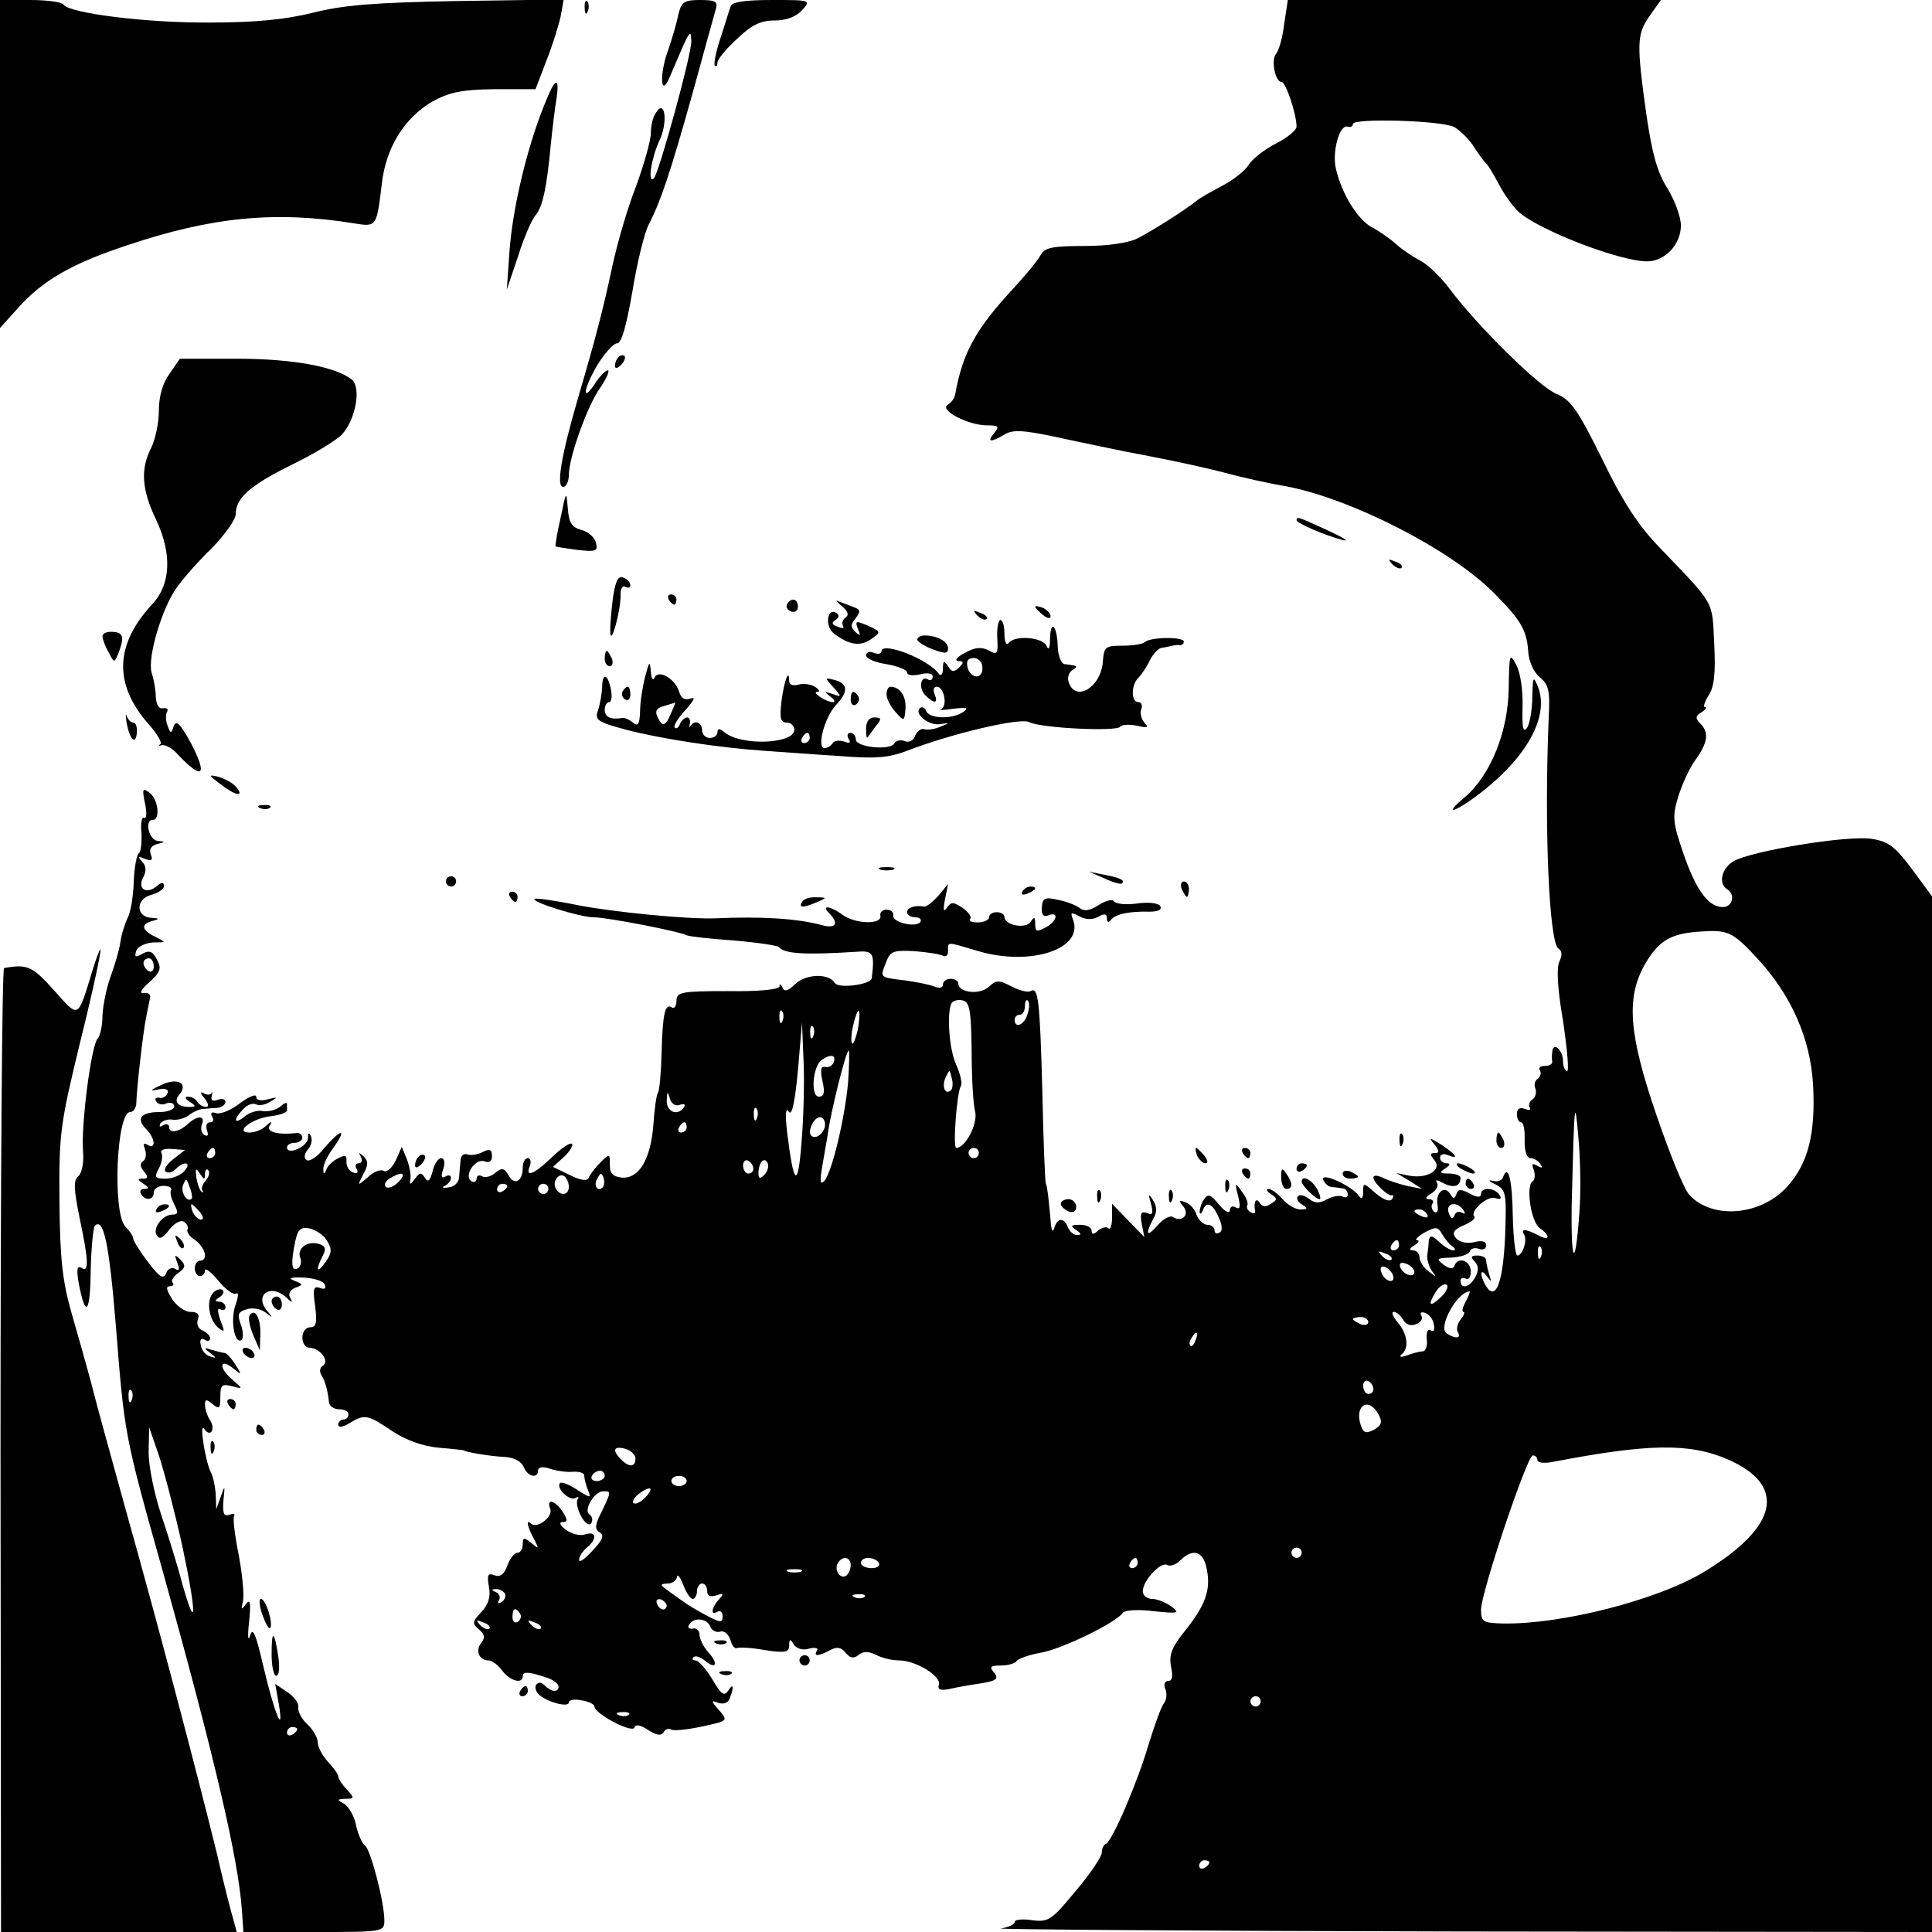
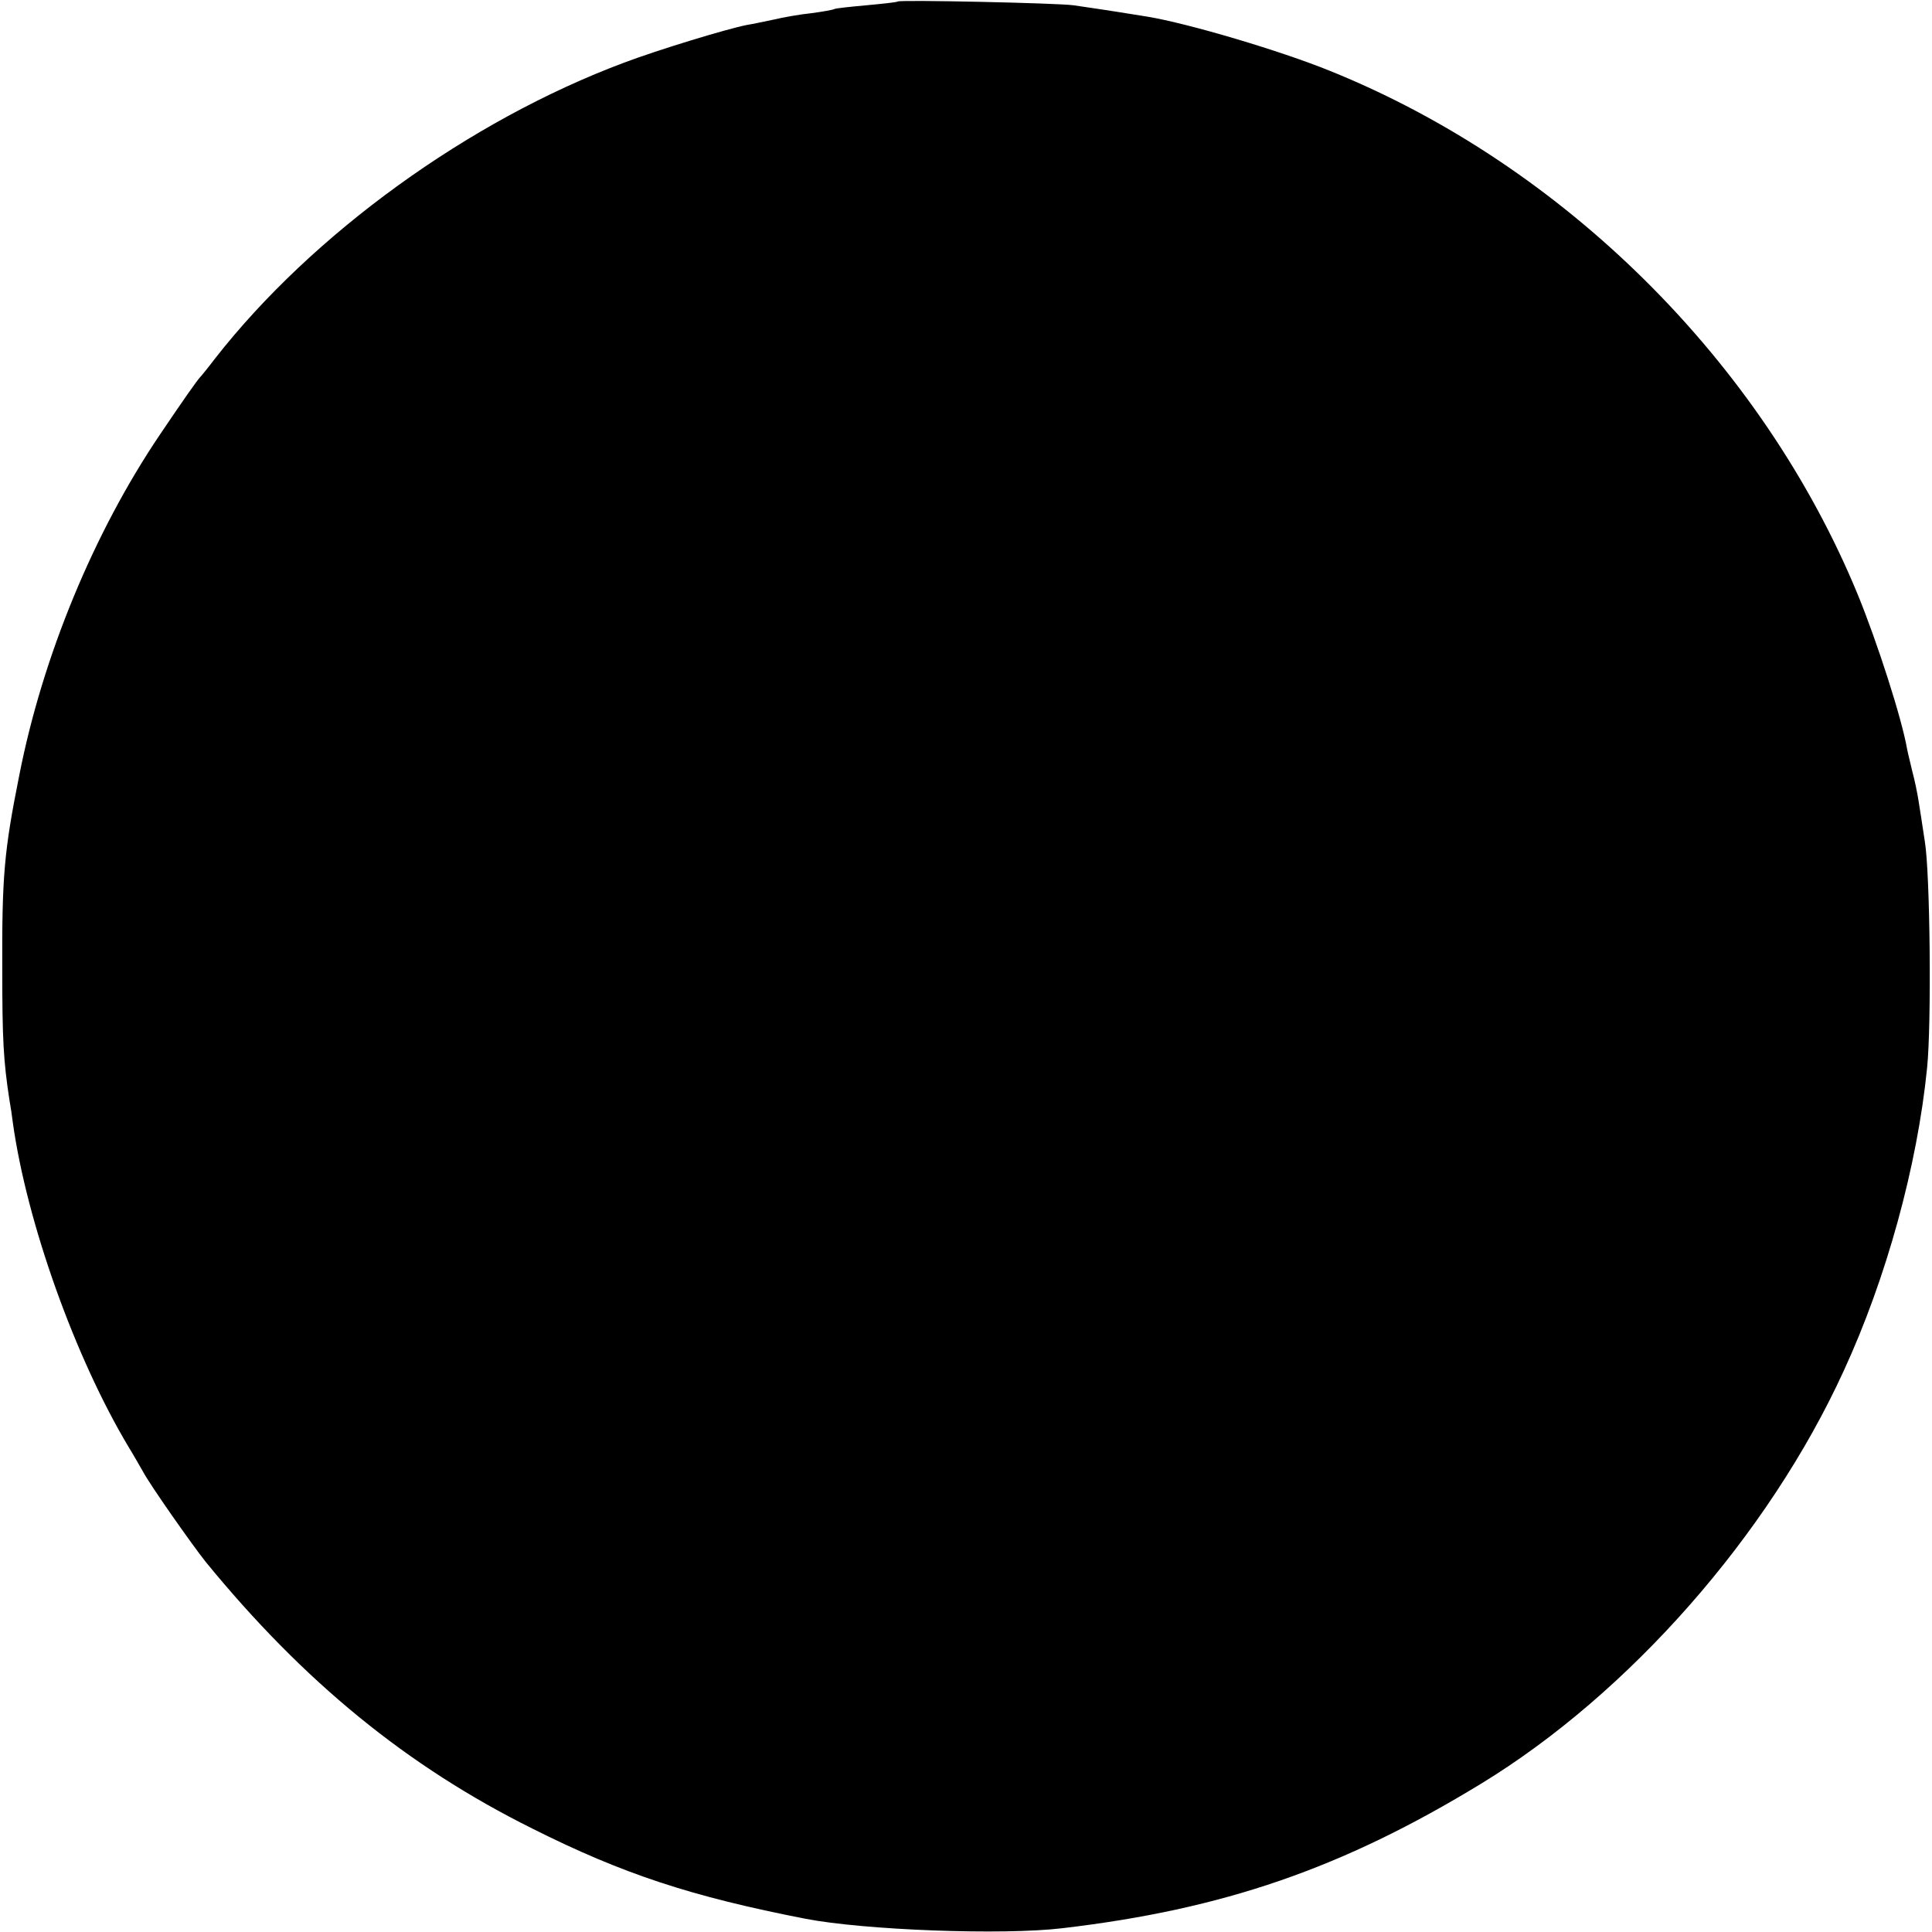
- <svg xmlns="http://www.w3.org/2000/svg" version="1.0" width="377pt" height="377pt" viewBox="0 0 377 377" preserveAspectRatio="xMidYMid meet">
-   <g transform="translate(0,377) scale(0.1,-0.1)" fill="#000000" stroke="none">
-     <path d="M0 3450 l0 -320 37 41 c47 52 104 85 210 120 166 56 291 68 445 43 43 -7 43 -6 53 77 8 71 44 129 99 161 33 18 56 23 121 24 l80 0 21 55 c12 30 24 69 28 87 l6 33 -208 -3 c-163 -3 -223 -8 -282 -23 -53 -13 -111 -19 -200 -19 -122 -1 -275 18 -286 35 -3 5 -32 9 -65 9 l-59 0 0 -320z" />
-     <path d="M1141 3754 c0 -11 3 -14 6 -6 3 7 2 16 -1 19 -3 4 -6 -2 -5 -13z" />
-     <path d="M1324 3743 c-3 -16 -12 -47 -20 -70 -18 -49 -15 -96 3 -53 39 92 41 96 42 70 1 -25 -63 -257 -73 -268 -13 -12 -5 39 10 72 18 36 12 85 -6 56 -6 -8 -10 -26 -10 -40 0 -14 -13 -60 -29 -104 -17 -43 -37 -113 -46 -155 -18 -84 -31 -135 -68 -261 -32 -110 -42 -170 -28 -170 6 0 11 11 11 23 0 35 37 137 61 170 11 16 18 31 16 34 -3 2 -13 -7 -23 -21 -28 -44 -28 -20 0 29 15 25 33 45 40 45 9 0 18 33 30 101 9 55 23 114 32 131 23 45 41 97 86 258 22 80 42 153 45 163 4 14 -1 17 -31 17 -31 0 -36 -4 -42 -27z" />
-     <path d="M1426 3758 c-3 -7 -11 -35 -20 -62 -9 -27 -14 -52 -11 -54 3 -3 5 0 5 6 0 6 17 27 38 46 28 27 46 36 73 36 23 0 42 7 54 20 18 20 17 20 -59 20 -53 0 -78 -4 -80 -12z" />
-     <path d="M2506 3724 c-3 -26 -10 -52 -16 -59 -10 -12 -2 -55 11 -55 8 0 29 -63 29 -87 0 -7 -18 -22 -40 -33 -22 -11 -46 -30 -53 -41 -6 -11 -30 -30 -51 -41 -21 -11 -44 -24 -50 -29 -19 -16 -85 -58 -116 -74 -18 -9 -57 -15 -104 -15 -61 0 -77 -3 -85 -17 -5 -10 -28 -38 -51 -63 -75 -81 -101 -126 -116 -209 -1 -8 -8 -17 -15 -21 -16 -11 41 -40 77 -40 22 0 25 -2 14 -15 -15 -18 -7 -19 20 -3 16 10 36 9 102 -5 46 -10 126 -27 180 -37 53 -10 120 -25 150 -33 29 -8 82 -20 118 -26 126 -24 319 -122 404 -207 53 -53 65 -73 68 -114 1 -21 11 -42 23 -52 17 -14 20 -26 17 -80 -9 -216 1 -437 19 -449 7 -4 8 -13 2 -25 -6 -13 -4 -52 7 -116 8 -54 12 -98 8 -98 -4 0 -8 9 -8 19 0 22 -19 39 -21 19 -1 -7 -1 -16 0 -20 0 -5 -6 -8 -15 -8 -8 0 -13 -4 -9 -9 3 -5 1 -12 -4 -16 -6 -3 -8 -12 -5 -19 3 -8 0 -17 -5 -21 -6 -3 -9 -11 -6 -16 3 -5 -1 -6 -9 -3 -11 4 -16 0 -16 -10 0 -9 4 -16 8 -16 5 0 8 -16 7 -35 0 -22 4 -35 12 -35 6 0 15 -5 19 -12 5 -7 3 -8 -6 -3 -10 6 -12 4 -7 -8 3 -9 2 -19 -2 -22 -14 -8 -4 -78 13 -91 23 -16 20 -27 -3 -14 -24 12 -34 13 -27 1 7 -11 -3 -41 -13 -41 -4 0 -8 34 -9 76 -1 72 -9 104 -19 77 -2 -7 -12 -10 -21 -7 -9 2 -7 -1 6 -7 21 -11 22 -17 19 -101 -4 -90 -18 -128 -37 -98 -13 21 -12 38 1 20 9 -12 10 -12 5 3 -3 10 -6 23 -6 28 0 5 -8 9 -17 9 -13 0 -14 -3 -5 -12 7 -7 8 -17 1 -30 -11 -20 -29 -25 -29 -7 0 5 5 7 10 4 6 -3 10 3 10 14 0 21 -25 30 -32 11 -2 -7 -10 -6 -21 2 -15 12 -14 13 15 14 18 1 34 6 36 12 2 6 10 8 18 5 8 -3 14 0 14 7 0 8 -9 10 -24 6 -14 -3 -28 0 -35 8 -8 10 -5 16 15 25 15 6 24 14 21 17 -10 10 26 42 41 36 10 -3 13 -1 8 6 -9 15 -36 16 -36 2 0 -7 -8 -7 -22 1 -17 9 -23 9 -26 -1 -4 -10 -6 -10 -12 0 -11 18 -29 3 -25 -20 2 -12 0 -18 -6 -15 -5 4 -7 11 -4 16 4 5 0 9 -7 9 -8 0 -6 5 5 11 9 6 15 15 11 21 -4 7 0 6 13 -1 20 -10 33 -6 33 11 0 4 -10 8 -22 8 -19 0 -20 2 -8 10 10 6 11 10 3 10 -7 0 -13 5 -13 11 0 6 7 9 15 5 23 -9 18 0 -12 20 -24 15 -26 15 -14 1 10 -13 10 -17 1 -17 -10 0 -10 -3 -1 -14 16 -19 -15 -37 -50 -30 l-24 5 25 -15 25 -16 -30 6 c-16 4 -38 11 -47 16 -11 5 -18 5 -18 0 0 -10 31 -39 37 -34 1 1 2 -1 1 -5 -4 -11 -19 -5 -40 14 -17 15 -18 15 -18 -3 0 -12 -3 -15 -8 -8 -12 19 -75 48 -70 32 3 -7 10 -14 16 -14 7 -1 17 -2 22 -3 6 0 10 -6 10 -12 0 -5 -4 -7 -10 -4 -5 3 -19 1 -30 -5 -16 -9 -25 -8 -36 1 -8 6 -18 9 -21 5 -4 -4 -1 -11 7 -16 13 -8 12 -10 -3 -10 -9 0 -25 9 -34 20 -10 11 -22 20 -28 20 -5 0 -3 -5 5 -10 13 -9 13 -11 0 -19 -10 -7 -17 -6 -22 2 -7 11 -12 2 -9 -16 1 -5 -3 -6 -9 -2 -6 3 -8 9 -6 13 2 4 -2 16 -11 27 -13 19 -14 18 -7 -9 5 -21 4 -27 -5 -22 -6 4 -11 1 -11 -6 -1 -7 -10 -2 -21 11 -17 21 -22 22 -30 10 -5 -7 -8 -18 -8 -24 0 -5 3 -4 6 3 7 19 19 14 31 -13 7 -15 8 -27 2 -30 -6 -4 -10 -1 -10 4 0 6 -6 11 -14 11 -8 0 -17 9 -21 19 -3 11 -13 22 -22 25 -13 5 -14 4 -4 -8 13 -16 -2 -32 -20 -21 -5 4 -19 -3 -30 -16 -21 -24 -25 -19 -9 12 8 13 8 24 0 37 -9 14 -10 13 -4 -7 5 -19 3 -23 -8 -18 -11 4 -14 -1 -10 -21 l5 -26 -31 32 -32 33 0 -27 c0 -15 -3 -24 -7 -21 -3 4 -12 2 -20 -4 -9 -9 -13 -8 -13 0 0 6 -10 11 -22 11 -19 0 -20 -2 -8 -10 10 -7 11 -10 2 -10 -7 0 -15 7 -18 15 -8 20 -21 19 -27 -2 -3 -10 -6 -2 -7 17 -4 42 -6 63 -9 70 -2 3 -5 84 -7 180 -5 181 -8 205 -23 196 -5 -3 -22 1 -37 9 -25 13 -30 13 -45 -1 -18 -16 -59 -11 -59 7 0 5 -7 9 -15 9 -8 0 -15 -5 -15 -11 0 -7 -7 -8 -17 -4 -10 4 -36 9 -58 12 -49 6 -48 5 -36 35 8 22 14 24 55 22 25 -2 51 -6 56 -9 6 -3 10 1 10 9 0 19 -5 19 59 0 102 -30 206 4 185 61 -6 15 -4 16 12 7 13 -7 26 -7 37 -1 12 7 17 6 17 -3 0 -8 3 -9 8 -3 8 11 34 17 75 16 17 0 25 4 21 11 -4 6 -23 8 -45 5 -22 -3 -41 -1 -45 4 -3 5 -16 2 -30 -7 -17 -11 -28 -13 -37 -6 -6 5 -26 13 -42 16 -26 6 -31 4 -32 -15 -1 -14 3 -19 13 -15 21 8 17 -12 -6 -24 -17 -9 -20 -8 -20 7 0 14 -2 15 -9 4 -9 -14 -51 -7 -51 10 0 5 -7 9 -15 9 -8 0 -15 -4 -15 -10 0 -5 -10 -10 -22 -10 -12 0 -18 3 -15 7 4 3 -3 13 -14 21 -18 12 -23 13 -31 1 -7 -10 -8 -5 -4 16 l6 30 -19 -23 c-11 -12 -23 -22 -28 -21 -18 3 -33 -2 -33 -11 0 -5 7 -10 16 -10 8 0 13 -4 10 -9 -8 -12 -56 -1 -53 13 1 6 -5 11 -13 11 -8 0 -14 -6 -12 -12 3 -18 -50 -16 -74 2 -23 17 -43 20 -26 3 20 -20 13 -31 -15 -23 -49 13 -119 17 -208 13 -52 -2 -198 12 -269 26 -44 9 -81 14 -83 12 -7 -6 89 -36 116 -36 26 0 169 -28 181 -35 3 -2 44 -7 90 -10 47 -4 87 -10 90 -13 10 -13 48 -16 155 -9 29 2 32 -4 26 -52 -1 -12 -65 -21 -72 -9 -12 19 -55 18 -77 -2 -14 -14 -22 -16 -25 -7 -3 7 -6 8 -6 2 -1 -6 -41 -10 -101 -9 -91 0 -100 -2 -100 -19 0 -10 -4 -16 -9 -13 -13 9 -18 -11 -20 -88 -1 -39 -4 -73 -7 -78 -3 -4 -7 -32 -9 -62 -5 -68 -28 -106 -61 -104 -18 2 -24 8 -24 25 0 22 0 23 -19 4 -10 -10 -20 -23 -22 -29 -3 -7 -15 -6 -37 5 l-33 16 21 19 c12 11 19 23 16 26 -4 3 -21 -9 -39 -26 -35 -34 -53 -41 -43 -17 3 8 1 15 -4 15 -6 0 -10 -9 -10 -19 0 -27 -17 -35 -28 -14 -8 14 -13 15 -26 4 -8 -7 -20 -10 -26 -6 -5 3 -10 1 -10 -5 0 -6 -5 -8 -10 -5 -16 10 7 45 25 39 10 -4 15 0 15 10 0 13 -4 15 -18 8 -9 -5 -23 -7 -29 -5 -7 3 -13 -1 -14 -9 -1 -7 -2 -22 -3 -33 0 -12 -9 -21 -21 -22 -11 -2 -14 0 -7 3 6 3 12 10 12 15 0 6 -5 7 -11 3 -8 -4 -9 0 -4 15 4 12 2 21 -4 21 -6 0 -14 -12 -17 -26 -5 -19 -9 -22 -15 -12 -7 11 -11 10 -19 -2 -10 -13 -11 -13 -9 0 1 8 -2 25 -7 38 l-10 24 -12 -27 c-7 -14 -17 -23 -23 -20 -5 4 -20 -1 -31 -12 -21 -18 -21 -18 -9 6 10 18 10 25 0 35 -9 8 -10 8 -5 -1 4 -7 2 -13 -4 -13 -6 0 -8 -5 -4 -11 4 -7 1 -10 -7 -7 -8 3 -13 12 -13 21 1 13 -2 14 -16 7 -10 -5 -21 -15 -23 -22 -4 -10 -6 -10 -6 0 -1 8 8 27 20 43 27 38 15 37 -18 -1 -13 -17 -29 -27 -34 -24 -6 3 -6 11 1 20 7 7 10 19 7 26 -4 9 -6 8 -6 -3 -1 -17 -41 -34 -41 -18 0 5 7 9 15 9 8 0 15 5 15 10 0 6 -6 10 -12 9 -35 -4 -59 2 -52 14 6 10 4 10 -7 0 -7 -7 -21 -13 -32 -13 -31 0 5 28 42 32 17 2 31 7 31 11 0 4 0 10 0 13 0 4 -6 1 -14 -6 -8 -6 -23 -10 -34 -8 -10 2 -26 -3 -35 -11 -21 -17 -22 -5 -2 15 8 9 19 12 25 9 5 -3 18 -1 27 5 16 9 15 10 -4 5 -14 -4 -23 -2 -23 5 0 6 -15 0 -32 -13 -18 -14 -39 -22 -47 -19 -8 3 -11 0 -7 -7 4 -6 2 -11 -4 -11 -7 0 -9 -7 -6 -16 3 -9 2 -12 -5 -9 -6 4 -8 13 -5 21 7 17 -8 18 -26 2 -18 -17 -38 -21 -38 -7 0 5 -5 7 -12 3 -6 -4 -8 -3 -5 4 4 5 15 9 25 7 9 -1 23 3 31 9 7 6 19 11 25 12 6 0 19 2 29 2 9 1 17 6 17 12 0 5 -7 7 -15 4 -10 -4 -14 -1 -12 7 2 8 2 11 0 6 -3 -4 -10 -4 -16 0 -7 4 -6 -1 2 -10 8 -10 9 -17 3 -17 -6 0 -14 5 -17 10 -3 6 -12 10 -18 10 -7 0 -6 -4 3 -10 13 -8 13 -10 -1 -10 -22 0 -31 11 -19 24 18 22 -3 34 -35 19 -22 -10 -24 -13 -7 -9 15 3 22 0 19 -7 -3 -7 -10 -11 -16 -9 -7 1 -10 -2 -6 -7 3 -6 12 -8 20 -4 8 3 15 0 15 -6 0 -6 -13 -11 -29 -11 -36 0 -46 -13 -26 -33 18 -18 20 -41 3 -31 -8 5 -9 2 -5 -9 3 -9 2 -19 -4 -23 -6 -4 -6 -11 2 -20 9 -11 8 -14 -2 -14 -11 0 -11 -2 1 -10 11 -7 11 -10 2 -10 -7 0 -10 -4 -7 -10 9 -14 25 -12 25 3 0 7 9 13 19 13 11 0 17 -4 15 -8 -3 -4 0 -17 6 -28 8 -16 8 -20 -3 -20 -20 0 -40 -27 -31 -41 5 -8 12 -5 24 11 10 13 22 20 29 16 6 -4 9 -11 7 -15 -3 -4 4 -14 15 -21 20 -15 26 -40 9 -40 -5 0 -10 -7 -10 -15 0 -8 5 -15 10 -15 6 0 10 5 10 11 0 6 12 -3 26 -20 14 -17 30 -29 35 -25 5 3 4 -7 -1 -21 -11 -29 -3 -78 11 -70 4 3 4 17 -1 30 -7 20 -6 25 11 30 11 4 28 1 37 -6 14 -11 15 -11 5 1 -29 32 4 57 36 28 11 -11 13 -10 7 0 -4 7 0 15 10 19 16 6 16 7 -2 14 -13 5 -7 7 18 6 21 -1 40 -7 42 -14 3 -7 -1 -10 -10 -6 -12 4 -14 -2 -9 -36 4 -32 2 -41 -10 -41 -8 0 -15 -9 -15 -20 0 -11 6 -20 14 -20 20 0 40 -26 26 -35 -6 -3 -7 -12 -3 -18 8 -12 13 -33 15 -54 1 -7 10 -13 20 -13 10 0 18 -4 18 -10 0 -5 -4 -10 -10 -10 -5 0 -10 -5 -10 -10 0 -6 9 -5 22 3 30 18 35 17 84 -16 26 -17 58 -29 90 -32 27 -2 49 -5 49 -5 0 -3 53 -12 80 -13 18 -1 33 -9 37 -20 8 -19 28 -23 28 -6 0 6 9 8 23 3 12 -4 32 -7 44 -6 13 1 23 -2 23 -7 0 -5 3 -18 7 -28 7 -17 6 -17 -21 0 -15 10 -30 16 -33 13 -9 -9 18 -36 30 -29 5 3 8 2 4 -3 -3 -5 0 -20 7 -33 8 -14 16 -19 20 -13 3 6 2 13 -4 17 -12 8 10 45 27 45 16 0 16 0 -3 -40 -13 -25 -14 -34 -4 -40 10 -6 6 -15 -14 -36 -14 -16 -26 -24 -26 -18 0 7 7 17 15 24 21 17 19 33 -3 26 -10 -4 -27 1 -38 9 -11 8 -14 15 -6 15 10 0 10 4 0 20 -15 23 -33 27 -24 5 5 -15 -26 -39 -38 -28 -10 10 -7 -7 6 -30 10 -20 10 -21 -5 -8 -15 12 -17 11 -17 -3 0 -9 -5 -16 -10 -16 -6 0 -15 -11 -20 -25 -6 -17 -14 -23 -25 -19 -13 5 -15 1 -11 -22 4 -20 -1 -35 -15 -50 -18 -19 -18 -22 -4 -34 11 -9 12 -16 4 -26 -12 -15 -4 -34 14 -34 7 0 19 -9 27 -20 15 -20 40 -27 40 -11 0 10 12 9 48 -3 12 -4 22 -12 22 -17 0 -12 -14 -11 -27 2 -7 7 -13 7 -17 1 -3 -5 0 -14 7 -20 19 -15 57 -24 57 -14 0 5 11 7 25 4 14 -2 25 -8 25 -12 0 -14 74 -53 78 -41 2 7 12 5 27 -5 16 -10 25 -12 30 -4 3 6 10 8 15 5 5 -3 32 0 60 6 51 11 51 11 33 32 -16 18 -16 20 -1 14 10 -3 19 0 22 9 9 23 7 31 -3 15 -8 -12 -14 -7 -31 22 -12 20 -27 37 -33 37 -6 0 -7 3 -4 6 4 4 13 1 22 -6 22 -19 28 -7 7 16 -9 10 -17 26 -17 34 0 8 -6 14 -13 12 -8 -1 -11 2 -7 8 9 15 35 12 41 -4 3 -8 12 -12 19 -10 7 3 16 -4 20 -15 3 -12 9 -19 13 -17 4 2 28 1 55 -4 39 -6 47 -4 47 9 0 13 2 14 9 2 5 -8 18 -12 30 -8 12 3 19 1 15 -4 -7 -12 3 -11 26 1 13 7 21 6 30 -5 9 -11 16 -12 26 -4 9 7 18 7 33 0 11 -6 31 -11 45 -11 33 0 84 -31 78 -48 -3 -9 3 -11 20 -8 12 3 40 8 61 11 32 5 36 9 27 21 -10 11 -8 14 13 14 14 0 28 4 31 9 4 5 25 12 47 16 41 7 148 59 160 78 4 5 30 7 60 3 49 -5 52 -4 35 9 -11 8 -28 15 -38 15 -10 0 -18 7 -18 15 0 21 36 59 48 51 6 -3 17 1 25 9 25 25 46 18 52 -18 8 -40 -3 -70 -44 -121 -25 -31 -30 -46 -26 -68 4 -18 3 -28 -5 -28 -7 0 -10 -7 -6 -16 4 -9 2 -22 -3 -28 -5 -6 -18 -42 -30 -81 -22 -75 -71 -188 -83 -193 -5 -2 -8 -10 -8 -17 0 -8 -23 -42 -51 -75 -47 -57 -53 -61 -85 -57 -19 3 -34 1 -34 -3 0 -5 -12 -11 -27 -13 -16 -2 387 -5 895 -6 l922 -1 0 1010 0 1011 -39 53 c-33 44 -46 54 -78 59 -46 8 -239 -24 -271 -44 -23 -14 -29 -43 -12 -54 17 -10 11 -35 -8 -35 -29 0 -53 34 -78 107 -20 59 -21 70 -9 109 7 23 22 56 34 72 24 34 26 53 9 70 -10 10 -10 15 2 22 8 5 12 10 7 10 -4 0 -1 10 7 23 11 16 14 43 11 101 -4 86 2 74 -106 187 -41 42 -72 89 -112 172 -48 97 -62 117 -89 128 -34 13 -156 134 -209 205 -17 23 -43 48 -57 55 -15 8 -36 22 -47 32 -11 10 -32 25 -47 33 -28 14 -60 66 -71 114 -8 32 6 86 22 83 6 -2 11 0 11 5 0 12 173 7 198 -6 12 -7 30 -25 39 -40 10 -15 20 -29 24 -32 3 -3 14 -21 24 -40 10 -19 27 -43 39 -54 41 -36 197 -96 250 -96 35 0 66 33 66 70 0 17 -12 49 -26 72 -20 31 -30 68 -41 142 -20 143 -19 159 6 195 l22 31 -364 0 -364 0 -7 -46z m922 -1823 c67 -72 105 -157 110 -249 5 -95 -10 -153 -51 -198 -52 -57 -147 -64 -191 -15 -10 11 -38 80 -63 153 -55 160 -60 230 -24 295 27 47 50 61 106 65 56 4 65 1 113 -51z m-1532 -181 c0 -52 3 -106 7 -120 5 -23 -19 -70 -37 -70 -7 0 1 108 9 121 3 5 -1 23 -9 41 -14 30 -19 102 -9 121 3 4 12 7 21 5 14 -3 17 -18 18 -98z m109 71 c-6 -21 -25 -29 -25 -11 0 6 5 10 10 10 6 0 10 8 10 17 0 9 3 14 6 10 3 -3 3 -15 -1 -26z m-478 -13 c-3 -8 -6 -5 -6 6 -1 11 2 17 5 13 3 -3 4 -12 1 -19z m147 -17 c-4 -17 -9 -30 -11 -27 -3 2 -2 19 2 36 4 17 9 30 11 27 2 -2 1 -18 -2 -36z m-110 -221 c-7 -90 -15 -85 -28 20 -4 35 -3 50 3 41 6 -10 12 16 18 80 l8 94 3 -75 c2 -41 0 -113 -4 -160z m23 208 c-3 -8 -6 -5 -6 6 -1 11 2 17 5 13 3 -3 4 -12 1 -19z m68 -89 c-6 -70 -32 -179 -47 -194 -7 -7 -8 0 -5 20 3 17 8 48 12 70 6 46 36 165 41 165 2 0 1 -27 -1 -61z m-28 39 c-2 -7 -10 -12 -17 -10 -8 2 -10 -6 -5 -28 5 -22 3 -30 -7 -30 -17 0 -12 61 6 72 17 12 28 9 23 -4z m229 -55 c-11 -11 -19 6 -11 24 8 17 8 17 12 0 3 -10 2 -21 -1 -24z m-530 -29 c9 3 12 1 9 -4 -12 -19 -35 -10 -34 13 1 18 2 18 6 4 3 -11 11 -16 19 -13z m1756 -209 c-8 -115 -17 -103 -15 18 5 200 6 209 13 127 4 -41 5 -106 2 -145z m-1605 183 c-3 -8 -6 -5 -6 6 -1 11 2 17 5 13 3 -3 4 -12 1 -19z m133 -12 c0 -16 -18 -31 -27 -22 -8 8 5 36 17 36 5 0 10 -6 10 -14z m-270 -6 c0 -5 -5 -10 -11 -10 -5 0 -7 5 -4 10 3 6 8 10 11 10 2 0 4 -4 4 -10z m-1002 -62 c-12 -9 -19 -20 -15 -24 4 -4 13 -2 19 4 17 17 33 15 18 -3 -7 -8 -23 -15 -37 -15 -21 0 -22 3 -13 20 6 11 8 25 5 30 -3 6 5 9 20 8 l26 -2 -23 -18z m82 12 c0 -5 -5 -10 -11 -10 -5 0 -7 5 -4 10 3 6 8 10 11 10 2 0 4 -4 4 -10z m1490 0 c0 -5 -4 -10 -10 -10 -5 0 -10 5 -10 10 0 6 5 10 10 10 6 0 10 -4 10 -10z m-440 -31 c0 -5 -4 -9 -10 -9 -5 0 -10 7 -10 16 0 8 5 12 10 9 6 -3 10 -10 10 -16z m21 -12 c-8 -8 -11 -7 -11 4 0 9 3 19 7 23 4 4 9 2 11 -4 3 -7 -1 -17 -7 -23z m-1091 2 c0 8 3 11 6 8 4 -4 2 -13 -4 -20 -7 -8 -10 -17 -7 -20 3 -4 2 -5 -2 -2 -4 3 -8 16 -10 28 -2 17 -1 19 7 7 8 -12 10 -13 10 -1z m377 -16 c-9 -9 -20 -13 -24 -9 -4 4 -1 11 7 16 25 16 35 11 17 -7z m333 -9 c0 -16 -16 -19 -25 -4 -8 13 4 32 16 25 5 -4 9 -13 9 -21z m66 -1 c-10 -10 -19 5 -10 18 6 11 8 11 12 0 2 -7 1 -15 -2 -18z m-802 -22 c-8 -9 -22 12 -17 26 6 15 7 14 13 -3 4 -10 6 -21 4 -23z m616 25 c0 -3 -4 -8 -10 -11 -5 -3 -10 -1 -10 4 0 6 5 11 10 11 6 0 10 -2 10 -4z m80 -6 c0 -5 -4 -10 -10 -10 -5 0 -10 5 -10 10 0 6 5 10 10 10 6 0 10 -4 10 -10z m-680 -45 c7 -9 8 -15 2 -15 -5 0 -12 7 -16 15 -3 8 -4 15 -2 15 2 0 9 -7 16 -15z m2466 3 c4 -6 3 -8 -4 -4 -5 3 -12 1 -14 -6 -3 -8 -7 -6 -11 5 -7 20 17 24 29 5z m-71 -8 c3 -6 -1 -7 -9 -4 -18 7 -21 14 -7 14 6 0 13 -4 16 -10z m-2147 -51 c10 -16 10 -24 -3 -42 -17 -24 -20 -16 -5 13 7 14 5 19 -9 23 -23 6 -42 -10 -35 -28 3 -7 1 -16 -5 -20 -12 -7 -14 9 -5 52 5 24 10 29 28 26 12 -3 28 -13 34 -24z m2196 -11 c6 -4 7 -8 2 -8 -5 0 -18 7 -28 17 -14 13 -18 13 -20 2 0 -8 -2 -21 -3 -29 -1 -8 4 -22 9 -30 10 -13 9 -13 -6 -1 -10 7 -18 20 -18 27 0 8 -6 14 -12 14 -9 0 -8 4 2 10 8 5 11 10 5 10 -5 0 1 7 15 15 22 12 26 11 34 -3 5 -9 14 -20 20 -24z m-104 2 c0 -5 -5 -10 -11 -10 -5 0 -7 5 -4 10 3 6 8 10 11 10 2 0 4 -4 4 -10z m277 -22 c-3 -8 -6 -5 -6 6 -1 11 2 17 5 13 3 -3 4 -12 1 -19z m-292 -6 c-3 -3 -11 0 -18 7 -9 10 -8 11 6 5 10 -3 15 -9 12 -12z m45 -24 c0 -13 -23 -5 -28 10 -2 7 2 10 12 6 9 -3 16 -11 16 -16z m-42 -6 c6 -18 -15 -14 -22 4 -4 10 -1 14 6 12 6 -2 14 -10 16 -16z m95 -42 c-23 -22 -28 -18 -12 8 7 12 17 18 22 15 4 -3 0 -13 -10 -23z m47 -10 c-6 -11 -8 -20 -4 -20 3 0 1 -7 -6 -15 -6 -8 -9 -19 -5 -25 7 -12 -5 -13 -22 -2 -18 11 20 81 45 82 1 0 -2 -9 -8 -20z m-122 -35 c5 -10 15 -13 25 -9 9 3 14 11 11 16 -4 6 -1 9 7 6 8 -3 16 -13 17 -23 2 -10 0 -15 -6 -11 -6 4 -9 -4 -8 -17 2 -13 -2 -24 -8 -24 -6 0 -20 -4 -31 -8 -11 -4 -16 -3 -10 2 15 12 12 40 -8 63 -9 11 -13 20 -7 20 5 0 13 -7 18 -15z m-68 -5 c0 -5 -7 -7 -15 -4 -8 4 -15 8 -15 10 0 2 7 4 15 4 8 0 15 -4 15 -10z m-337 -35 c-3 -9 -8 -14 -10 -11 -3 3 -2 9 2 15 9 16 15 13 8 -4z m347 -96 c0 -5 -4 -9 -10 -9 -5 0 -10 7 -10 16 0 8 5 12 10 9 6 -3 10 -10 10 -16z m10 -49 c8 -15 6 -21 -9 -30 -16 -8 -21 -6 -26 10 -12 38 16 55 35 20z m-1450 -86 c0 -17 -12 -18 -28 -2 -18 18 -15 27 8 21 11 -3 20 -12 20 -19z m2132 -2 c116 -51 98 -132 -48 -220 -92 -55 -278 -102 -391 -100 -39 1 -43 3 -43 27 0 33 90 301 101 301 5 0 9 -4 9 -9 0 -5 12 -7 28 -4 188 36 268 38 344 5z m-2192 -32 c0 -5 -7 -10 -16 -10 -8 0 -12 5 -9 10 3 6 10 10 16 10 5 0 9 -4 9 -10z m160 -10 c0 -5 -7 -10 -15 -10 -8 0 -15 5 -15 10 0 6 7 10 15 10 8 0 15 -4 15 -10z m-83 -34 c-8 -8 -17 -12 -21 -9 -3 3 2 12 12 19 9 7 19 11 21 9 2 -2 -3 -11 -12 -19z m1283 -106 c0 -5 -4 -10 -10 -10 -5 0 -10 5 -10 10 0 6 5 10 10 10 6 0 10 -4 10 -10z m-880 -24 c0 -8 -4 -17 -9 -21 -12 -7 -24 12 -16 25 9 15 25 12 25 -4z m55 4 c3 -5 -3 -10 -14 -10 -12 0 -21 5 -21 10 0 6 6 10 14 10 8 0 18 -4 21 -10z m505 0 c0 -5 -5 -10 -11 -10 -5 0 -7 5 -4 10 3 6 8 10 11 10 2 0 4 -4 4 -10z m-657 -17 c-7 -2 -19 -2 -25 0 -7 3 -2 5 12 5 14 0 19 -2 13 -5z m-211 -53 c4 0 8 7 8 15 0 8 5 15 10 15 6 0 10 -7 10 -15 0 -9 6 -12 18 -8 14 5 15 3 5 -8 -15 -16 -17 -33 -3 -24 6 3 10 -1 10 -9 0 -13 -4 -13 -32 2 -17 9 -37 21 -42 25 -6 4 -20 14 -31 22 -18 13 -18 14 -2 15 9 0 17 6 18 13 1 6 6 0 12 -15 6 -16 14 -28 19 -28z m-367 11 c3 -5 0 -13 -6 -17 -7 -4 -9 -3 -5 4 3 5 0 13 -6 15 -9 4 -10 6 -1 6 6 1 14 -3 18 -8z m702 -7 c-3 -3 -12 -4 -19 -1 -8 3 -5 6 6 6 11 1 17 -2 13 -5z m-386 -17 c-1 -12 -15 -9 -19 4 -3 6 1 10 8 8 6 -3 11 -8 11 -12z m-286 -16 c3 -5 1 -12 -5 -16 -5 -3 -10 1 -10 9 0 18 6 21 15 7z m-60 -29 c-3 -3 -11 0 -18 7 -9 10 -8 11 6 5 10 -3 15 -9 12 -12z m100 0 c-3 -3 -11 0 -18 7 -9 10 -8 11 6 5 10 -3 15 -9 12 -12z m1405 -142 c0 -5 -4 -10 -10 -10 -5 0 -10 5 -10 10 0 6 5 10 10 10 6 0 10 -4 10 -10z m-1233 -26 c-3 -3 -12 -4 -19 -1 -8 3 -5 6 6 6 11 1 17 -2 13 -5z m1133 -288 c0 -3 -4 -8 -10 -11 -5 -3 -10 -1 -10 4 0 6 5 11 10 11 6 0 10 -2 10 -4z" />
-     <path d="M1067 3577 c-37 -87 -67 -212 -73 -300 l-5 -72 22 65 c11 36 27 72 34 80 14 16 22 54 30 140 3 30 8 70 11 88 6 41 -2 41 -19 -1z" />
-     <path d="M1207 3073 c-4 -3 -7 -11 -7 -17 0 -6 5 -5 12 2 6 6 9 14 7 17 -3 3 -9 2 -12 -2z" />
-     <path d="M331 3041 c-14 -19 -21 -45 -21 -73 0 -23 -7 -56 -15 -72 -21 -41 -19 -81 10 -141 31 -66 28 -125 -7 -163 -74 -79 -77 -157 -8 -235 17 -19 27 -37 23 -39 -5 -3 -3 -4 3 -2 6 1 18 -5 27 -14 52 -56 64 -48 29 19 -20 36 -28 45 -33 32 -5 -15 -6 -15 -12 1 -4 10 -4 22 -1 27 3 5 0 8 -8 7 -8 -2 -13 7 -14 22 0 14 -4 35 -8 47 -9 28 20 128 50 168 12 17 42 51 68 76 25 26 46 55 46 66 0 32 30 57 111 97 43 21 86 47 97 59 26 29 37 90 19 106 -31 25 -114 41 -224 41 l-112 0 -20 -29z" />
-     <path d="M1094 2760 c-7 -30 -11 -56 -10 -56 0 -1 20 -4 42 -7 37 -4 41 -3 37 14 -3 11 -16 22 -29 25 -18 5 -24 14 -26 42 -3 35 -3 35 -14 -18z" />
-     <path d="M2530 2755 c0 -6 56 -30 91 -39 13 -3 0 5 -30 19 -57 26 -61 28 -61 20z" />
-     <path d="M2717 2669 c7 -7 15 -10 18 -7 3 3 -2 9 -12 12 -14 6 -15 5 -6 -5z" />
-     <path d="M1196 2603 c-3 -25 -6 -55 -5 -67 1 -28 20 41 20 72 -1 13 4 20 9 17 6 -3 10 -2 10 3 0 6 -6 12 -14 15 -10 4 -15 -7 -20 -40z" />
-     <path d="M1305 2600 c3 -5 8 -10 11 -10 2 0 4 5 4 10 0 6 -5 10 -11 10 -5 0 -7 -4 -4 -10z" />
-     <path d="M1536 2591 c-3 -5 0 -11 7 -14 8 -3 14 1 14 9 0 16 -13 19 -21 5z" />
-     <path d="M1643 2587 c12 -10 14 -17 7 -22 -5 -3 -8 -11 -5 -16 3 -5 -1 -6 -10 -2 -12 4 -13 8 -5 13 8 5 8 10 2 14 -18 11 -23 -26 -5 -40 30 -23 52 -26 73 -11 20 14 19 14 -6 26 -24 10 -26 10 -20 -6 6 -14 5 -15 -5 -6 -10 10 -9 15 1 27 10 13 9 17 -6 22 -11 4 -23 9 -29 11 -5 3 -2 -2 8 -10z" />
-     <path d="M2020 2586 c0 -2 7 -9 15 -16 9 -7 15 -8 15 -2 0 5 -7 12 -15 16 -8 3 -15 4 -15 2z" />
-     <path d="M1907 2569 c7 -7 15 -10 18 -7 3 3 -2 9 -12 12 -14 6 -15 5 -6 -5z" />
-     <path d="M1946 2525 c2 -31 0 -34 -17 -24 -14 7 -27 6 -46 -5 -16 -8 -21 -15 -13 -16 11 0 11 -3 2 -12 -10 -10 -15 -10 -22 2 -8 12 -10 11 -10 -5 0 -11 -4 -15 -8 -10 -20 29 -112 64 -112 44 0 -5 -7 -6 -15 -3 -8 4 -15 1 -15 -5 0 -6 18 -14 40 -17 22 -4 40 -11 40 -16 0 -6 11 -7 25 -4 15 4 25 2 25 -4 0 -6 -4 -9 -9 -6 -15 9 -19 -18 -5 -31 17 -17 25 -16 18 2 -4 8 -2 15 4 15 14 0 22 -38 8 -44 -6 -2 5 -2 24 1 27 3 31 2 20 -6 -21 -15 -67 -14 -73 2 -2 6 -8 9 -12 5 -12 -11 18 -35 40 -31 20 3 20 3 0 -5 -11 -5 -25 -7 -31 -5 -6 2 -14 -3 -18 -12 -3 -10 -12 -15 -21 -11 -8 3 -17 1 -20 -5 -9 -14 -75 -7 -75 8 0 7 -5 13 -11 13 -5 0 -7 -5 -3 -12 5 -8 2 -9 -9 -5 -9 3 -19 2 -22 -3 -4 -6 -11 -10 -16 -10 -16 0 0 60 22 84 25 26 24 42 -2 49 -20 5 -20 5 -3 -14 17 -19 17 -20 -2 -13 -15 5 -16 4 -4 -5 8 -6 11 -11 5 -11 -13 0 -43 20 -30 20 6 0 3 5 -5 10 -8 5 -23 7 -32 4 -11 -3 -18 0 -18 7 0 27 -10 0 -15 -39 -4 -33 -2 -42 10 -42 8 0 15 -6 15 -14 0 -28 -104 -32 -136 -5 -10 8 -14 8 -14 0 0 -6 -7 -11 -15 -11 -8 0 -15 7 -15 15 0 16 -15 21 -23 8 -2 -5 -2 -2 -1 5 2 6 -1 12 -5 12 -5 0 -11 -6 -14 -12 -2 -7 -7 -11 -10 -8 -4 3 6 19 21 35 16 18 20 26 10 22 -12 -4 -19 0 -23 14 -8 25 -41 44 -48 26 -3 -6 -6 -1 -7 13 -2 21 -3 20 -11 -10 -5 -19 -10 -50 -10 -68 -1 -26 -4 -30 -14 -22 -7 6 -17 10 -21 9 -22 -4 -34 2 -34 16 0 8 4 15 9 15 4 0 6 11 3 25 -6 31 -17 33 -17 3 -1 -13 -4 -32 -8 -44 -7 -19 -1 -23 55 -38 69 -18 182 -35 268 -41 30 -2 96 -7 145 -10 73 -6 98 -4 135 10 88 34 221 65 238 56 23 -12 172 -19 178 -9 3 4 17 5 32 2 21 -5 25 -4 15 6 -6 7 -9 19 -6 26 3 8 0 14 -6 14 -14 0 -14 33 0 47 6 6 17 22 23 35 6 12 17 24 24 24 7 1 15 3 20 4 4 1 10 2 15 1 4 0 7 3 7 7 0 10 -66 9 -76 -1 -4 -4 -24 -7 -44 -7 -33 0 -36 -2 -38 -32 -4 -49 -52 -78 -66 -41 -4 9 -1 20 6 25 13 8 11 9 -14 12 -7 0 -13 15 -14 34 -1 41 -14 55 -15 16 0 -19 -3 -24 -7 -14 -8 17 -63 21 -74 5 -4 -5 -8 2 -8 18 0 15 -3 27 -8 27 -4 0 -7 -16 -6 -35z m-29 -57 c1 -10 -4 -18 -11 -18 -8 0 -16 8 -18 18 -3 12 1 18 12 18 9 0 17 -8 17 -18z m-609 -93 c-8 -19 -14 -22 -20 -13 -12 19 -10 26 10 31 9 3 18 5 19 6 2 0 -3 -10 -9 -24z m272 -45 c0 -5 -5 -10 -11 -10 -5 0 -7 5 -4 10 3 6 8 10 11 10 2 0 4 -4 4 -10z" />
-     <path d="M200 2529 c0 -6 5 -20 12 -32 11 -21 11 -21 19 -2 12 32 10 41 -11 42 -11 1 -20 -3 -20 -8z" />
-     <path d="M1790 2522 c0 -4 14 -13 30 -19 24 -9 30 -9 30 2 0 13 -21 25 -46 25 -8 0 -14 -4 -14 -8z" />
-     <path d="M1180 2485 c0 -8 4 -15 10 -15 5 0 7 7 4 15 -4 8 -8 15 -10 15 -2 0 -4 -7 -4 -15z" />
-     <path d="M2944 2427 c-1 -84 -35 -169 -85 -212 -49 -41 -16 -29 38 14 86 69 126 146 104 201 -9 22 -10 20 -11 -20 0 -25 -5 -52 -10 -60 -8 -11 -10 0 -9 40 1 32 -4 67 -12 82 -13 25 -14 23 -15 -45z" />
-     <path d="M1215 2421 c-3 -5 -1 -12 5 -16 5 -3 10 1 10 9 0 18 -6 21 -15 7z" />
-     <path d="M1730 2415 c0 -9 8 -24 18 -35 16 -18 17 -18 19 8 1 25 -11 41 -29 42 -5 0 -8 -7 -8 -15z" />
-     <path d="M1660 2404 c0 -8 5 -12 10 -9 6 4 8 11 5 16 -9 14 -15 11 -15 -7z" />
-     <path d="M247 2360 c6 -33 18 -45 20 -20 1 11 -2 20 -7 20 -5 0 -10 6 -13 13 -2 6 -2 1 0 -13z" />
-     <path d="M1690 2348 c0 -12 1 -19 3 -17 1 2 9 12 16 22 12 14 11 17 -3 17 -10 0 -16 -8 -16 -22z" />
-     <path d="M430 2240 c29 -23 48 -26 31 -6 -6 8 -22 16 -34 20 -21 5 -21 4 3 -14z" />
-     <path d="M283 2202 c4 -18 3 -31 -2 -28 -4 3 -7 -10 -5 -29 1 -19 -1 -37 -5 -40 -4 -2 -9 -27 -10 -56 -1 -28 -6 -60 -12 -70 -5 -11 -12 -32 -14 -47 -2 -15 -11 -45 -19 -67 -8 -22 -15 -56 -16 -76 0 -19 -4 -39 -9 -45 -13 -12 -33 -170 -29 -220 2 -22 -2 -43 -9 -49 -10 -8 -9 -25 2 -80 18 -85 19 -109 4 -99 -9 5 -10 -4 -5 -32 13 -67 22 -57 23 27 1 45 5 84 8 87 17 17 28 -34 41 -194 17 -213 16 -212 93 -485 101 -363 146 -557 153 -656 l3 -43 138 0 c135 0 137 0 137 23 0 35 -27 139 -38 146 -5 3 -13 21 -17 38 -3 18 -14 37 -23 43 -15 8 -15 9 2 10 18 0 18 1 3 18 -10 10 -17 22 -17 26 0 4 -9 16 -20 28 -11 12 -20 29 -20 38 0 9 -9 25 -20 35 -11 10 -19 25 -18 33 2 8 -8 21 -21 30 l-24 16 7 -39 c11 -66 -9 -17 -30 73 -15 65 -21 78 -26 60 -4 -13 -5 0 -2 27 4 38 2 46 -6 35 -9 -12 -10 -12 -6 5 3 11 -1 52 -8 90 -8 39 -12 73 -9 77 2 4 -2 5 -10 2 -10 -4 -13 3 -11 28 3 30 3 31 -5 8 l-9 -25 -1 28 c-1 16 -5 36 -10 45 -11 23 -23 101 -12 83 5 -7 11 -9 14 -4 3 5 2 15 -4 23 -5 8 -9 21 -9 29 0 11 3 11 15 1 13 -11 15 -8 15 14 0 24 3 26 23 21 22 -6 22 -6 -2 15 -26 23 -21 41 5 19 16 -13 16 -12 3 9 -8 12 -17 22 -21 22 -3 0 -15 3 -25 6 -15 5 -16 4 -3 -6 13 -10 13 -11 0 -7 -8 2 -17 12 -18 22 -3 10 0 15 7 11 6 -4 11 -3 11 2 0 6 -7 12 -15 16 -8 3 -12 12 -9 21 4 10 0 15 -14 15 -11 0 -27 11 -36 25 -11 17 -13 25 -5 25 7 0 9 3 6 7 -4 3 1 12 11 19 14 10 15 15 4 26 -11 11 -12 10 -6 -6 5 -14 4 -17 -4 -12 -7 4 -15 0 -18 -9 -5 -12 -13 -7 -35 22 -16 21 -29 42 -29 46 0 5 -7 15 -15 23 -26 26 -18 224 9 224 6 0 12 8 12 18 1 31 13 136 19 166 3 16 7 34 8 40 1 6 -5 10 -13 8 -9 -1 -4 8 11 21 22 20 25 27 15 45 -8 16 -15 18 -28 11 -14 -8 -16 -7 -12 6 3 8 18 15 33 16 26 0 26 0 4 11 -27 13 -29 25 -5 31 14 4 13 5 -3 6 -31 2 -30 38 1 45 13 4 24 11 24 17 0 8 -5 8 -15 -1 -20 -16 -38 -4 -25 19 6 12 5 22 -3 30 -9 10 -8 11 6 5 13 -5 16 -2 11 9 -3 10 1 17 13 20 16 4 16 5 1 6 -17 1 -27 41 -10 41 15 0 11 39 -5 52 -15 12 -16 9 -10 -20z m17 -318 c0 -8 -4 -12 -10 -9 -5 3 -10 10 -10 16 0 5 5 9 10 9 6 0 10 -7 10 -16z m-43 -846 c-3 -8 -6 -5 -6 6 -1 11 2 17 5 13 3 -3 4 -12 1 -19z m99 -286 c28 -132 28 -173 -1 -70 -9 35 -28 95 -41 134 -13 39 -24 93 -24 120 l1 49 19 -55 c10 -30 31 -110 46 -178z m224 -356 c0 -3 -4 -8 -10 -11 -5 -3 -10 -1 -10 4 0 6 5 11 10 11 6 0 10 -2 10 -4z" />
-     <path d="M508 2193 c7 -3 16 -2 19 1 4 3 -2 6 -13 5 -11 0 -14 -3 -6 -6z" />
-     <path d="M1718 2073 c6 -2 18 -2 25 0 6 3 1 5 -13 5 -14 0 -19 -2 -12 -5z" />
-     <path d="M2155 2056 c17 -8 32 -12 34 -10 7 6 -2 11 -34 17 l-30 6 30 -13z" />
-     <path d="M870 2050 c0 -5 5 -10 10 -10 6 0 10 5 10 10 0 6 -4 10 -10 10 -5 0 -10 -4 -10 -10z" />
-     <path d="M2306 2035 c4 -8 8 -15 10 -15 2 0 4 7 4 15 0 8 -4 15 -10 15 -5 0 -7 -7 -4 -15z" />
-     <path d="M1995 2030 c-3 -6 1 -7 9 -4 18 7 21 14 7 14 -6 0 -13 -4 -16 -10z" />
-     <path d="M995 2020 c3 -5 8 -10 11 -10 2 0 4 5 4 10 0 6 -5 10 -11 10 -5 0 -7 -4 -4 -10z" />
-     <path d="M1565 2010 c-7 -12 2 -12 30 0 19 8 19 9 -2 9 -12 1 -25 -3 -28 -9z" />
-     <path d="M181 1878 c-30 -98 -26 -96 -76 -40 -42 47 -52 51 -97 43 -4 0 -7 -424 -7 -941 l1 -940 230 0 230 0 -6 22 c-4 13 -19 70 -32 128 -40 163 -120 466 -179 675 -29 105 -60 217 -68 250 -9 33 -26 94 -38 135 -17 60 -22 104 -23 215 -1 133 1 149 41 314 24 96 41 176 39 178 -1 2 -8 -16 -15 -39z" />
-     <path d="M2731 1544 c0 -11 3 -14 6 -6 3 7 2 16 -1 19 -3 4 -6 -2 -5 -13z" />
-     <path d="M2920 1545 c0 -8 4 -15 10 -15 5 0 7 7 4 15 -4 8 -8 15 -10 15 -2 0 -4 -7 -4 -15z" />
-     <path d="M2336 1515 c4 -8 11 -15 16 -15 6 0 5 6 -2 15 -7 8 -14 15 -16 15 -2 0 -1 -7 2 -15z" />
-     <path d="M2425 1520 c3 -5 8 -10 11 -10 2 0 4 5 4 10 0 6 -5 10 -11 10 -5 0 -7 -4 -4 -10z" />
-     <path d="M817 1513 c-4 -3 -7 -11 -7 -17 0 -6 5 -5 12 2 6 6 9 14 7 17 -3 3 -9 2 -12 -2z" />
-     <path d="M2530 1489 c0 -5 5 -7 10 -4 6 3 10 8 10 11 0 2 -4 4 -10 4 -5 0 -10 -5 -10 -11z" />
-     <path d="M2850 1490 c8 -5 20 -10 25 -10 6 0 3 5 -5 10 -8 5 -19 10 -25 10 -5 0 -3 -5 5 -10z" />
-     <path d="M2425 1480 c3 -5 8 -10 11 -10 2 0 4 5 4 10 0 6 -5 10 -11 10 -5 0 -7 -4 -4 -10z" />
-     <path d="M2500 1473 c0 -13 5 -23 10 -23 13 0 13 11 0 30 -8 12 -10 11 -10 -7z" />
-     <path d="M2620 1480 c0 -6 7 -10 15 -10 8 0 15 2 15 4 0 2 -7 6 -15 10 -8 3 -15 1 -15 -4z" />
-     <path d="M2391 1454 c0 -11 3 -14 6 -6 3 7 2 16 -1 19 -3 4 -6 -2 -5 -13z" />
-     <path d="M2540 1464 c0 -7 27 -34 35 -34 3 0 1 9 -5 20 -10 18 -30 28 -30 14z" />
-     <path d="M2860 1460 c0 -5 5 -10 11 -10 5 0 7 5 4 10 -3 6 -8 10 -11 10 -2 0 -4 -4 -4 -10z" />
-     <path d="M2141 1434 c0 -11 3 -14 6 -6 3 7 2 16 -1 19 -3 4 -6 -2 -5 -13z" />
-     <path d="M2281 1434 c0 -11 3 -14 6 -6 3 7 2 16 -1 19 -3 4 -6 -2 -5 -13z" />
-     <path d="M2070 1421 c0 -5 7 -11 15 -15 9 -3 15 0 15 9 0 8 -7 15 -15 15 -8 0 -15 -4 -15 -9z" />
-     <path d="M305 1410 c-3 -6 1 -7 9 -4 18 7 21 14 7 14 -6 0 -13 -4 -16 -10z" />
-     <path d="M346 1347 c3 -10 9 -15 12 -12 3 3 0 11 -7 18 -10 9 -11 8 -5 -6z" />
-     <path d="M415 1246 c-13 -15 -7 -52 11 -67 13 -10 13 -8 4 15 -6 18 -6 25 0 21 6 -3 10 -1 10 4 0 6 -6 11 -12 11 -10 0 -9 3 1 9 7 5 9 11 5 14 -5 3 -14 0 -19 -7z" />
-     <path d="M530 1231 c0 -6 5 -13 10 -16 6 -3 10 1 10 9 0 9 -4 16 -10 16 -5 0 -10 -4 -10 -9z" />
-     <path d="M487 1203 c-3 -5 0 -21 7 -38 l13 -30 1 32 c1 31 -11 52 -21 36z" />
-     <path d="M475 1130 c3 -5 11 -10 16 -10 6 0 7 5 4 10 -3 6 -11 10 -16 10 -6 0 -7 -4 -4 -10z" />
-     <path d="M445 1030 c3 -5 8 -10 11 -10 2 0 4 5 4 10 0 6 -5 10 -11 10 -5 0 -7 -4 -4 -10z" />
-     <path d="M500 980 c0 -5 5 -10 11 -10 5 0 7 5 4 10 -3 6 -8 10 -11 10 -2 0 -4 -4 -4 -10z" />
-     <path d="M411 944 c0 -11 3 -14 6 -6 3 7 2 16 -1 19 -3 4 -6 -2 -5 -13z" />
-     <path d="M512 619 c6 -16 12 -28 15 -26 7 7 -8 57 -18 57 -4 0 -3 -14 3 -31z" />
-     <path d="M530 542 c0 -23 4 -42 9 -42 6 0 7 17 4 38 -8 51 -13 53 -13 4z" />
-     <path d="M1398 563 c7 -3 16 -2 19 1 4 3 -2 6 -13 5 -11 0 -14 -3 -6 -6z" />
-     <path d="M1560 530 c0 -5 5 -10 10 -10 6 0 10 5 10 10 0 6 -4 10 -10 10 -5 0 -10 -4 -10 -10z" />
-     <path d="M1408 503 c7 -3 16 -2 19 1 4 3 -2 6 -13 5 -11 0 -14 -3 -6 -6z" />
-     <path d="M1015 470 c-3 -5 -1 -10 4 -10 6 0 11 5 11 10 0 6 -2 10 -4 10 -3 0 -8 -4 -11 -10z" />
+ <svg xmlns="http://www.w3.org/2000/svg" version="1.0" width="512pt" height="512pt" viewBox="0 0 512 512" preserveAspectRatio="xMidYMid meet">
+   <g transform="translate(0,512) scale(0.1,-0.1)" fill="#000000" stroke="none">
+     <path d="M2379 5116 c-2 -2 -40 -6 -83 -10 -44 -4 -82 -8 -85 -10 -3 -2 -31 -7 -61 -11 -30 -3 -75 -11 -100 -17 -25 -5 -56 -12 -70 -14 -52 -10 -236 -66 -326 -100 -412 -154 -826 -454 -1084 -784 -19 -25 -37 -47 -40 -50 -7 -7 -45 -61 -105 -150 -176 -260 -312 -589 -374 -905 -40 -200 -46 -267 -45 -515 0 -183 3 -241 19 -345 3 -16 7 -43 9 -60 37 -265 165 -623 307 -860 10 -16 27 -46 38 -65 19 -36 131 -195 166 -239 260 -318 534 -542 866 -707 239 -120 421 -180 724 -239 155 -30 522 -44 680 -25 427 50 743 159 1110 383 392 239 762 659 961 1094 113 245 195 543 221 803 12 118 8 516 -6 600 -6 41 -14 91 -17 110 -3 19 -10 53 -16 75 -5 22 -12 49 -14 60 -14 81 -79 283 -131 410 -254 616 -779 1137 -1398 1387 -133 54 -376 126 -485 144 -70 11 -85 14 -195 30 -44 6 -460 15 -466 10z" />
  </g>
</svg>
